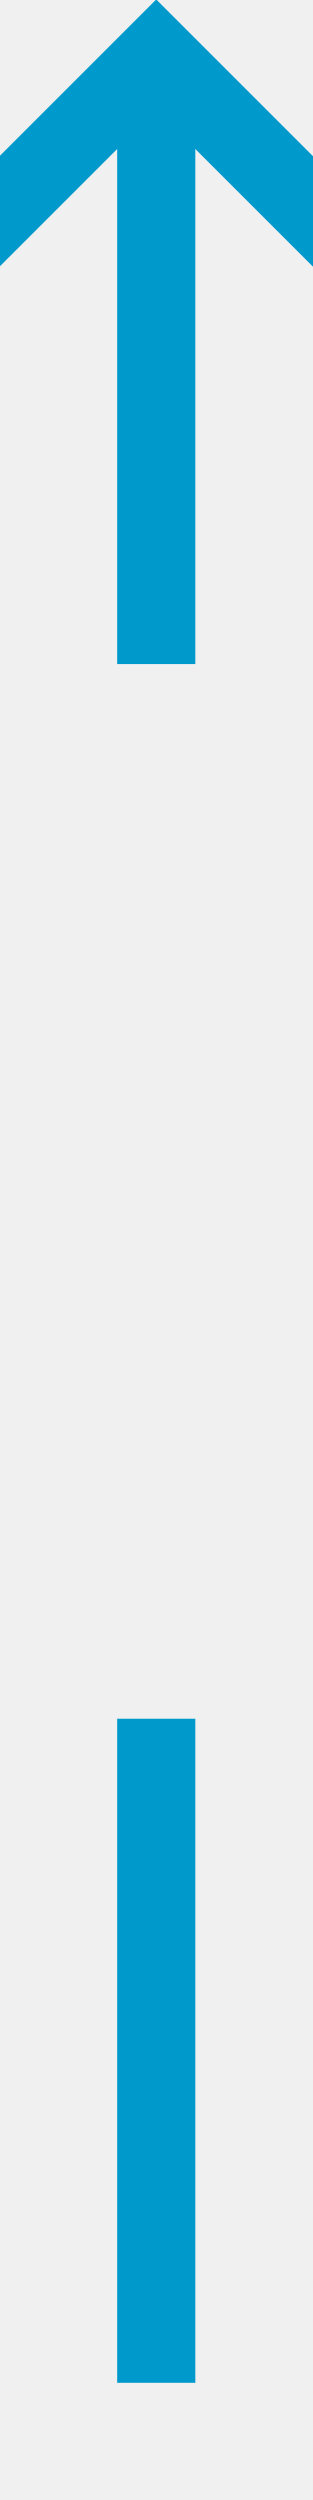
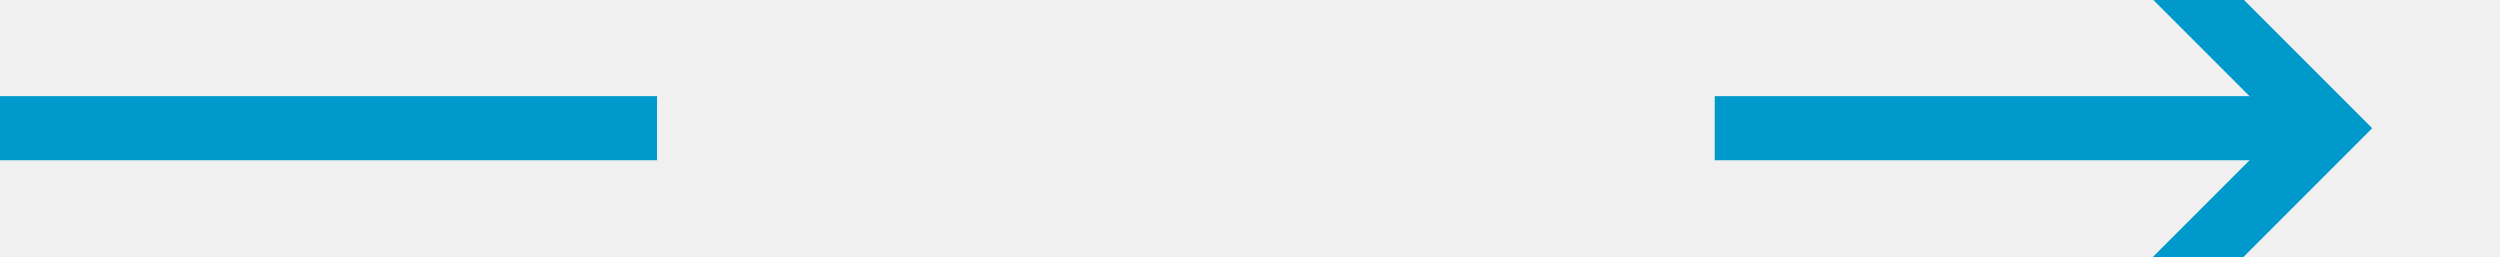
- <svg xmlns="http://www.w3.org/2000/svg" version="1.1" width="8px" height="64px" viewBox="613 1955  8 64">
+ <svg xmlns="http://www.w3.org/2000/svg" version="1.1" width="78px" height="8px" viewBox="664 2161  78 8">
  <defs>
-     <mask fill="white" id="clip2009">
-       <path d="M 600.5 1972  L 633.5 1972  L 633.5 1999  L 600.5 1999  Z M 600.5 1955  L 633.5 1955  L 633.5 2023  L 600.5 2023  Z " fill-rule="evenodd" />
+     <mask fill="white" id="clip233">
+       <path d="M 684.5 2152  L 717.5 2152  L 717.5 2179  L 684.5 2179  Z M 664 2152  L 746 2152  L 746 2179  L 664 2179  Z " fill-rule="evenodd" />
    </mask>
  </defs>
-   <path d="M 612.707 1962.107  L 617 1957.814  L 621.293 1962.107  L 622.707 1960.693  L 617.707 1955.693  L 617 1954.986  L 616.293 1955.693  L 611.293 1960.693  L 612.707 1962.107  Z " fill-rule="nonzero" fill="#0099cc" stroke="none" mask="url(#clip2009)" />
-   <rect fill-rule="evenodd" fill="#0099cc" stroke="none" x="616" y="1957" width="2" height="59" mask="url(#clip2009)" />
-   <path d="" stroke-width="2" stroke="#0099cc" fill="none" mask="url(#clip2009)" />
+   <path d="M 684.5 2165  L 664 2165  M 717.5 2165  L 736 2165  " stroke-width="2" stroke="#0099cc" fill="none" />
+   <path d="M 730.893 2160.707  L 735.186 2165  L 730.893 2169.293  L 732.307 2170.707  L 737.307 2165.707  L 738.014 2165  L 737.307 2164.293  L 732.307 2159.293  L 730.893 2160.707  Z " fill-rule="nonzero" fill="#0099cc" stroke="none" mask="url(#clip233)" />
</svg>
